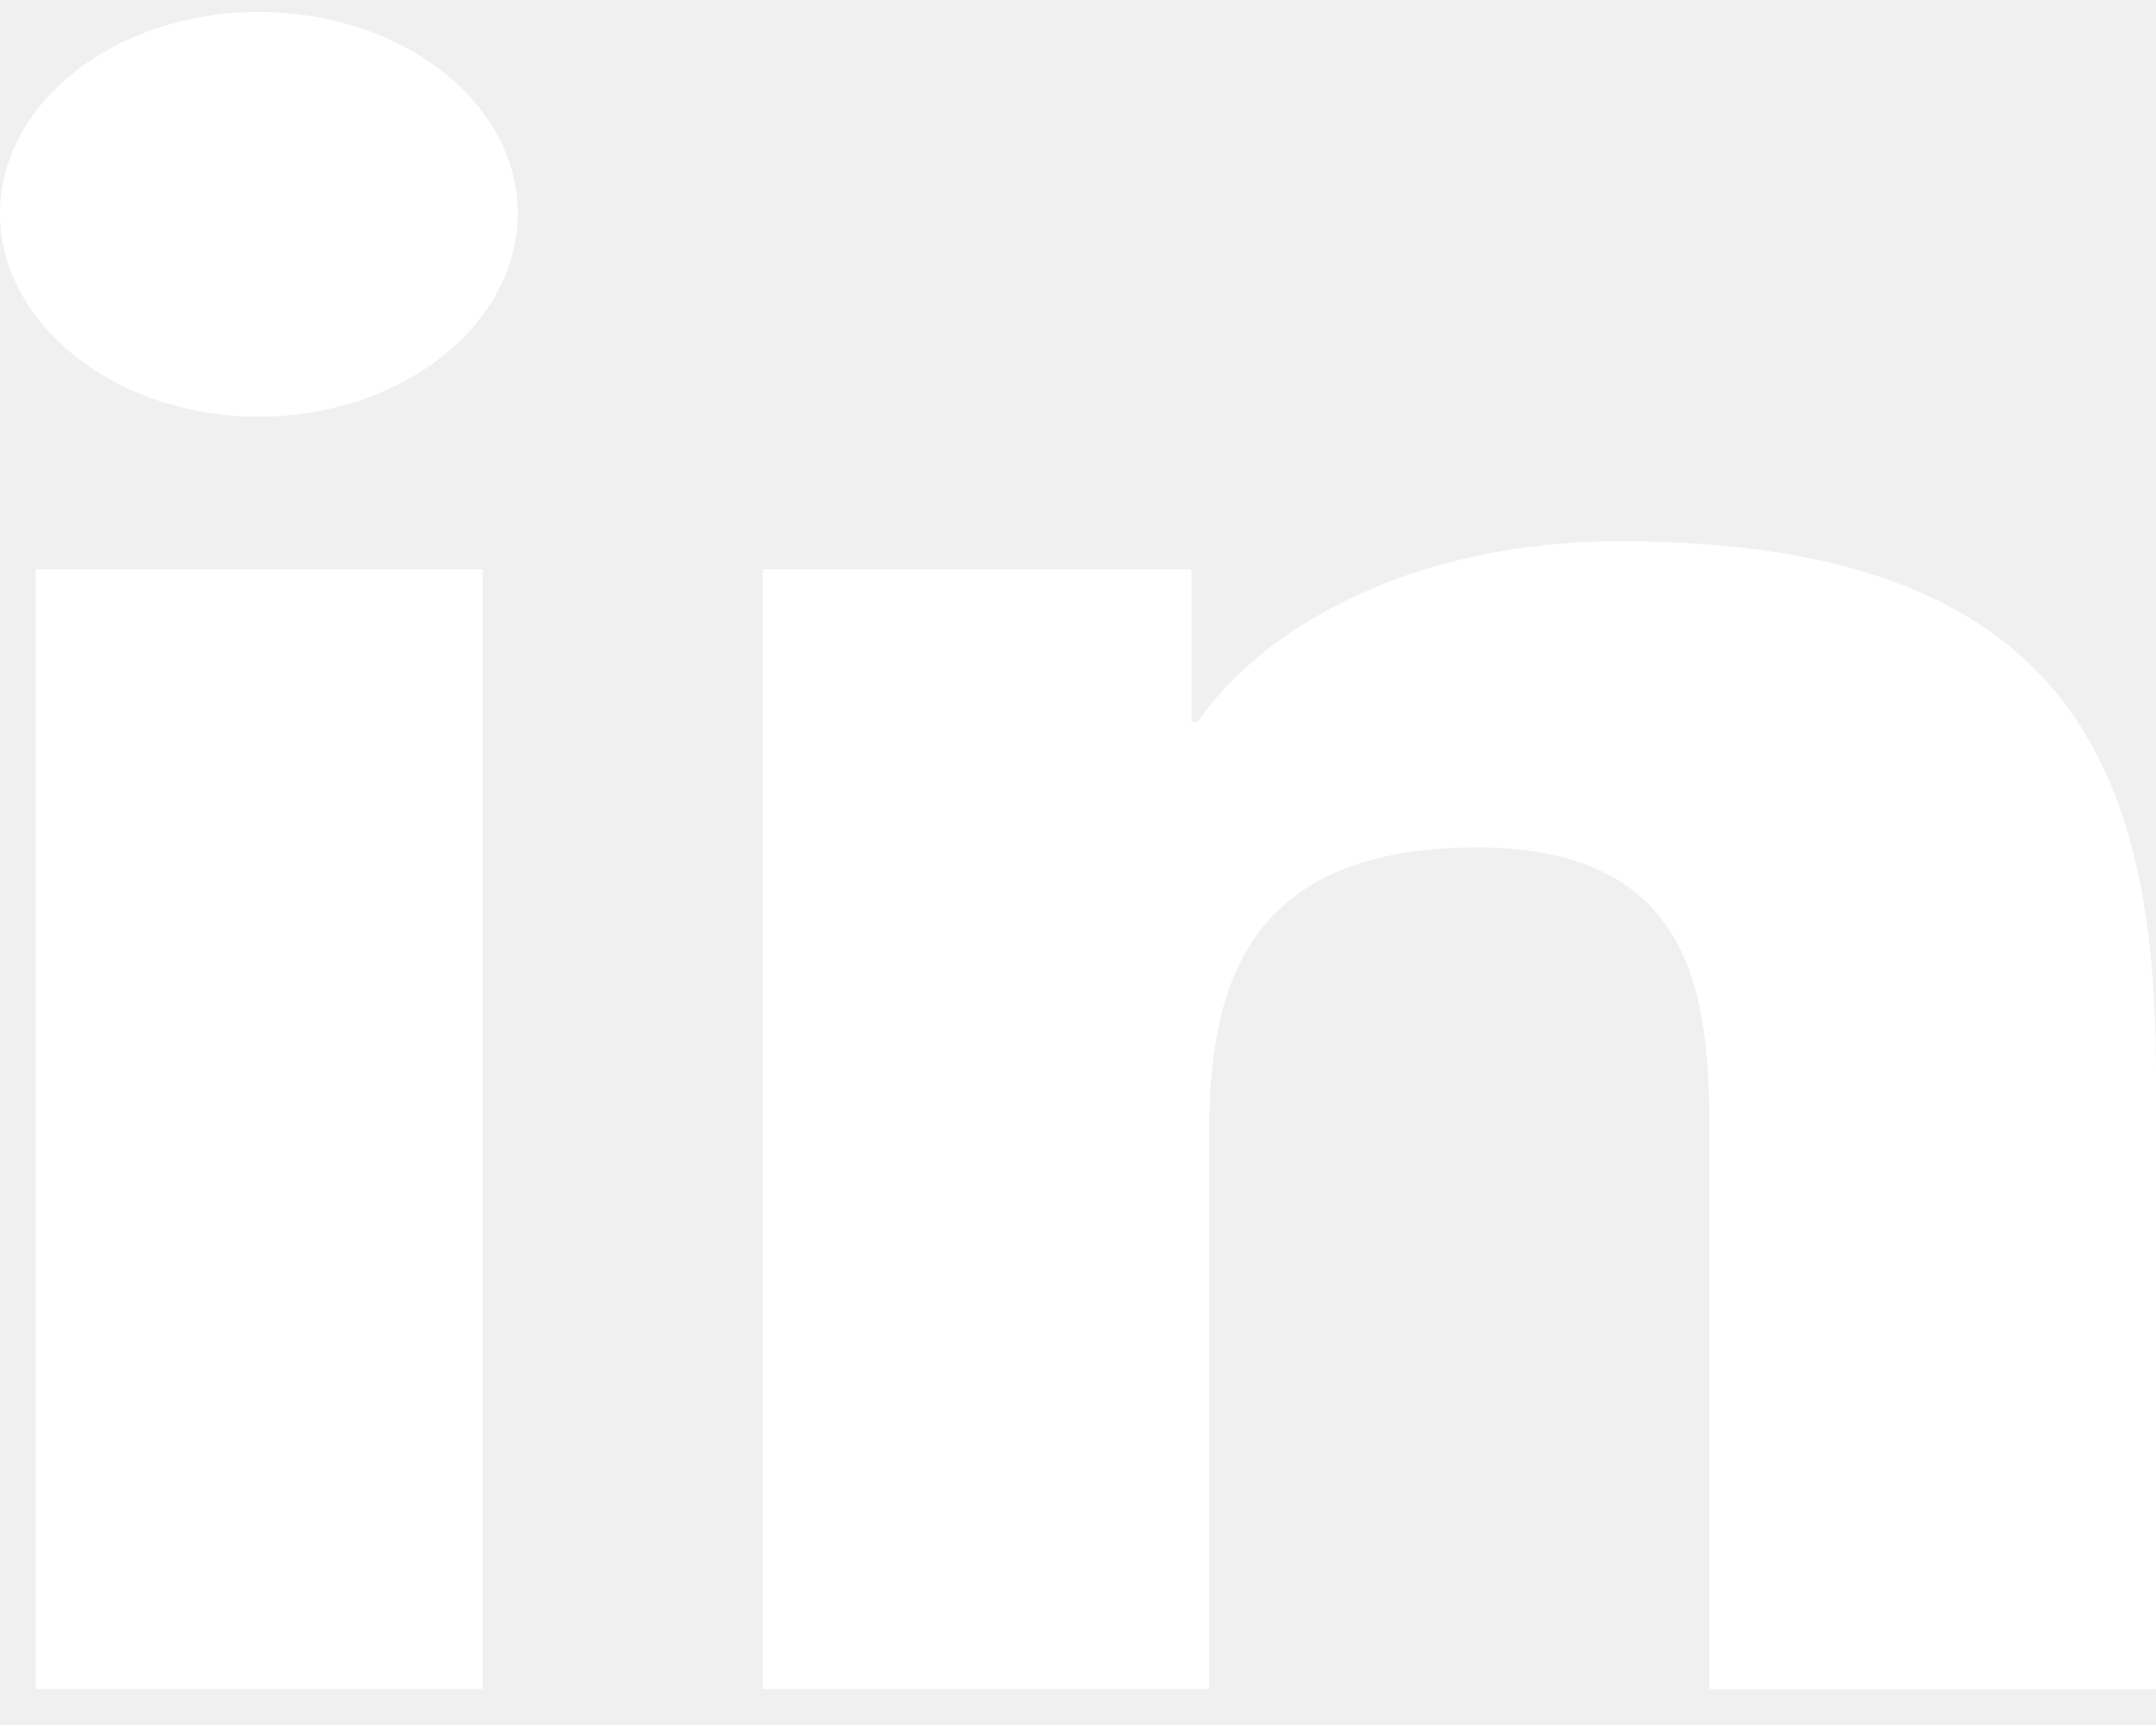
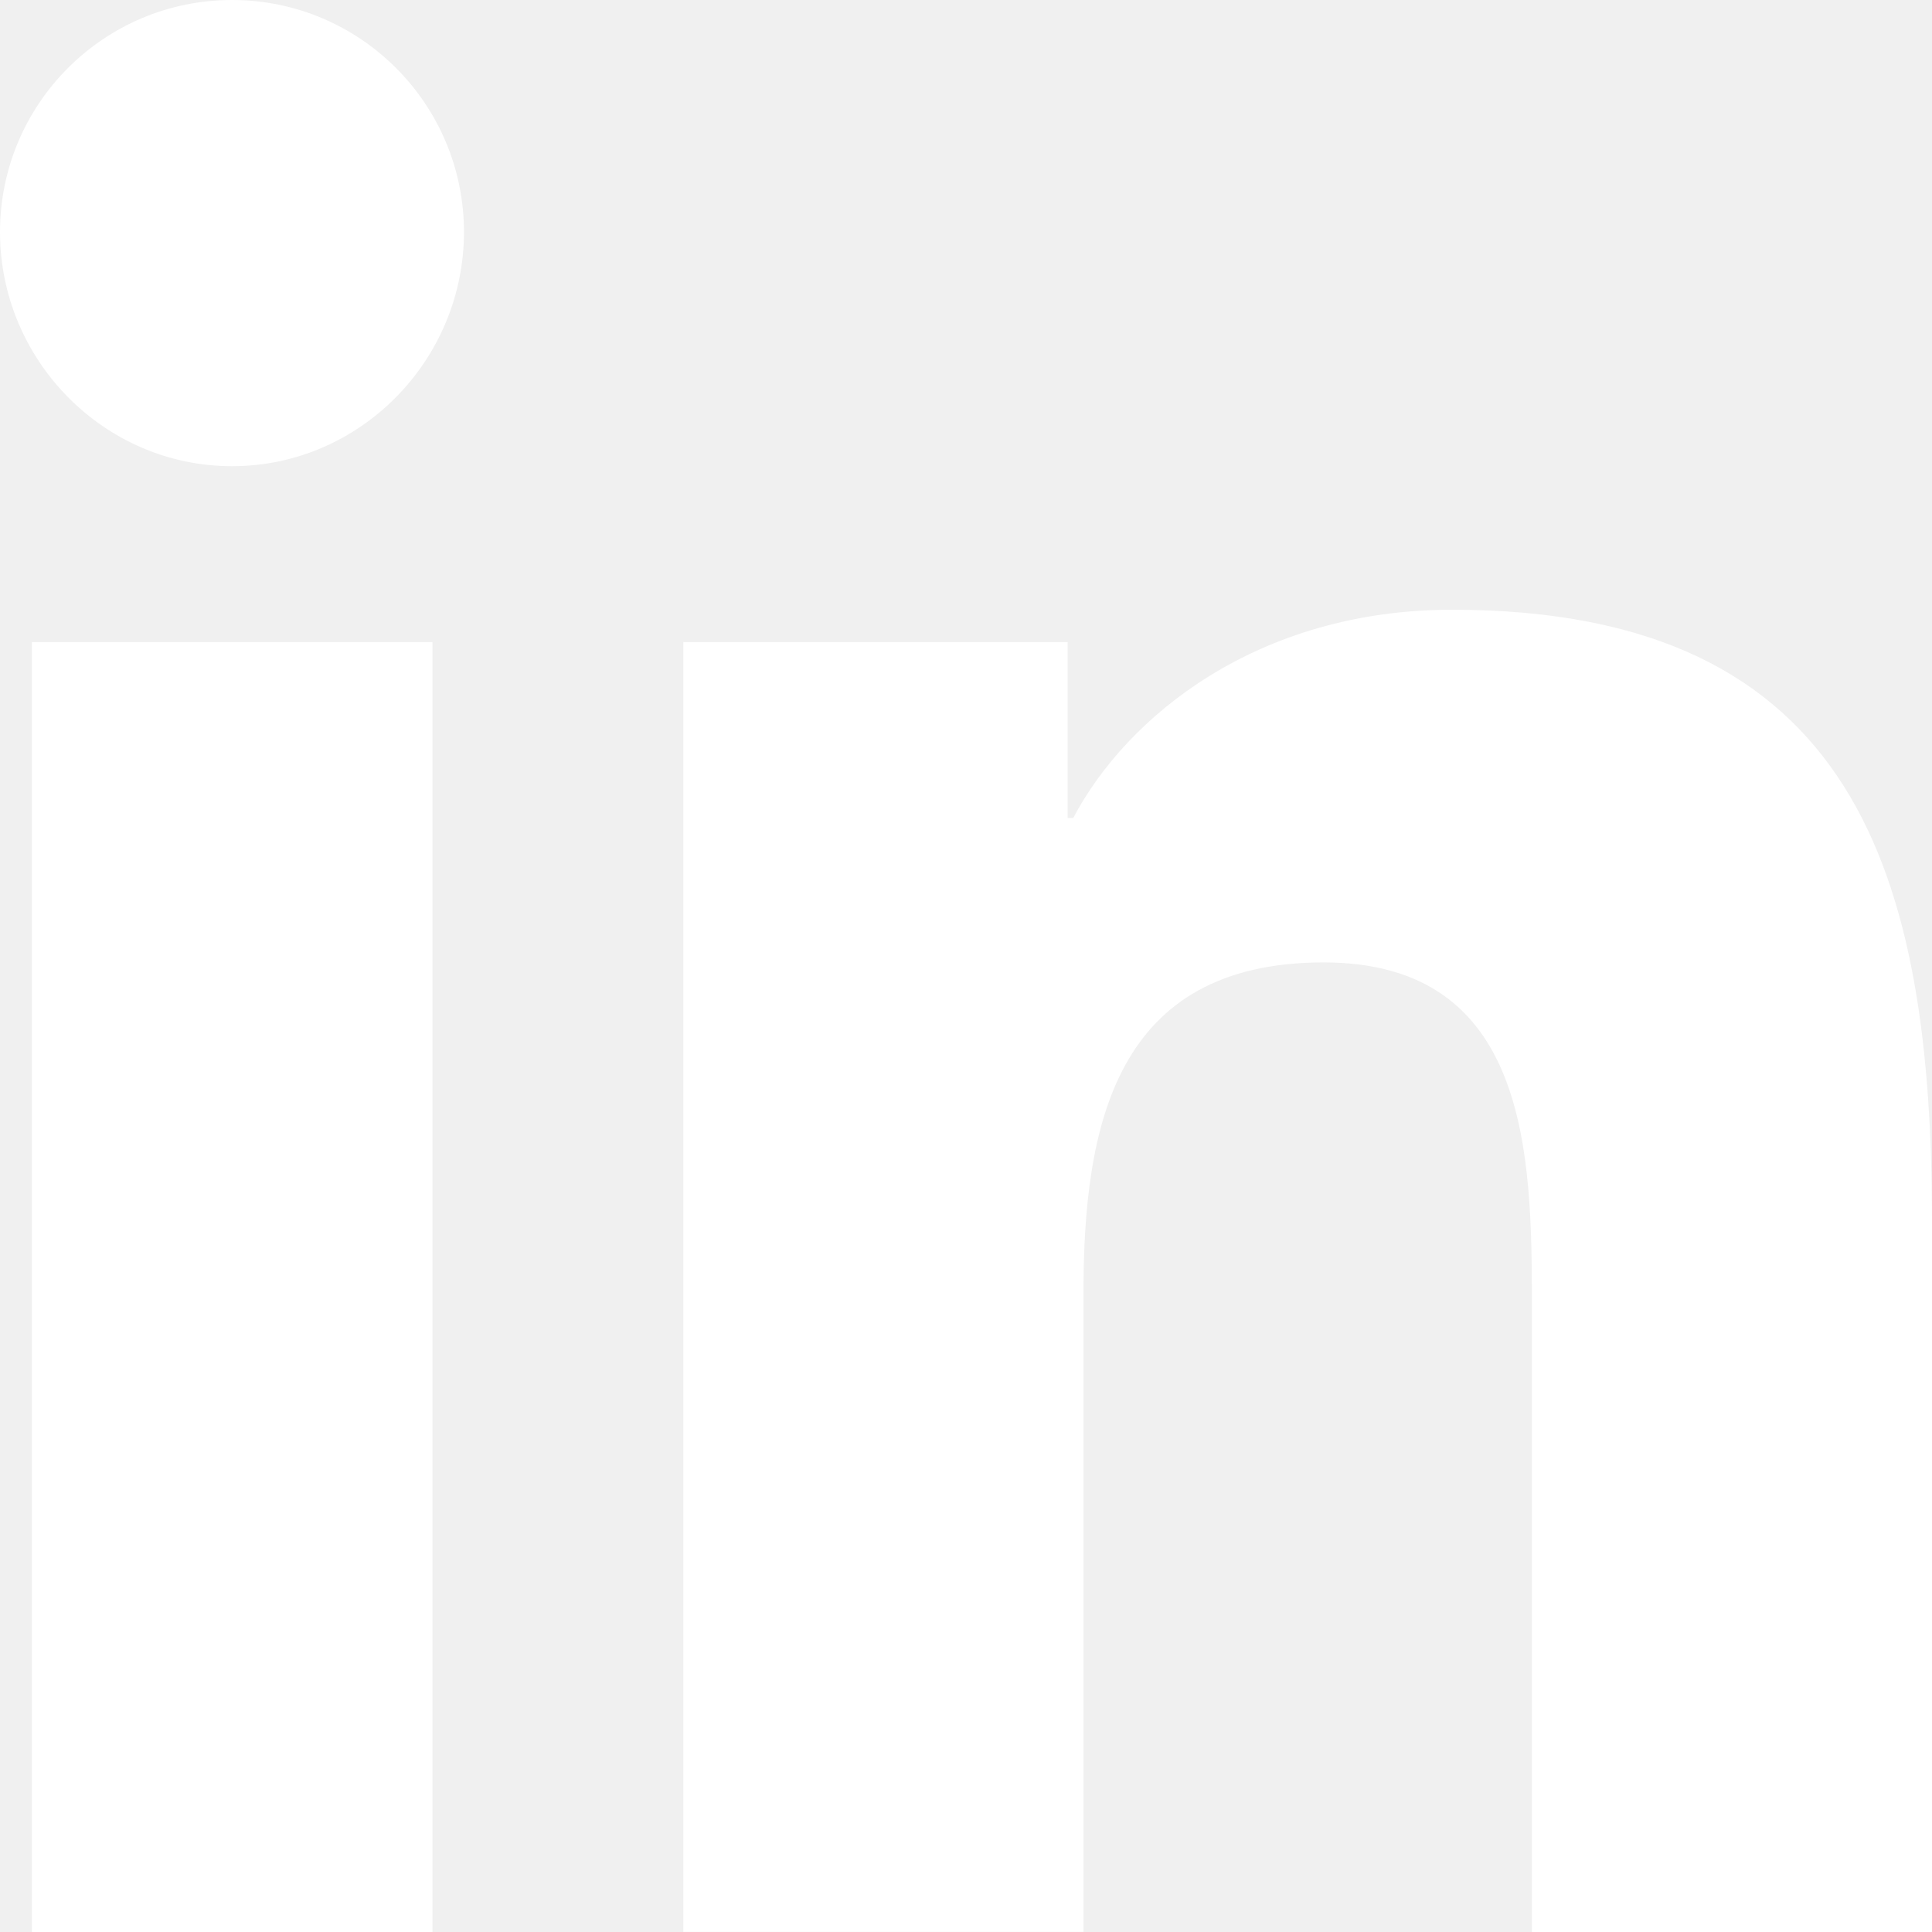
- <svg xmlns="http://www.w3.org/2000/svg" width="20" height="16" viewBox="0 0 20 16" fill="none">
+ <svg xmlns="http://www.w3.org/2000/svg" width="20" height="20" viewBox="0 0 20 20" fill="none">
  <g clip-path="url(#clip0)">
-     <path d="M19.995 15.667V15.666H20V9.961C20 7.17 19.228 5.02 15.033 5.02C13.016 5.02 11.663 5.881 11.11 6.697H11.052V5.281H7.074V15.666H11.216V10.524C11.216 9.17 11.546 7.86 13.702 7.86C15.826 7.86 15.858 9.406 15.858 10.611V15.667H19.995Z" fill="white" />
-     <path d="M0.33 5.281H4.477V15.666H0.33V5.281Z" fill="white" />
-     <path d="M2.402 0.111C1.076 0.111 0 0.948 0 1.979C0 3.01 1.076 3.865 2.402 3.865C3.728 3.865 4.803 3.01 4.803 1.979C4.803 0.948 3.727 0.111 2.402 0.111V0.111Z" fill="white" />
+     <path d="M19.995 20V19.999H20V12.664C20 9.076 19.228 6.312 15.033 6.312C13.016 6.312 11.663 7.418 11.11 8.468H11.052V6.647H7.074V19.999H11.216V13.388C11.216 11.647 11.546 9.963 13.702 9.963C15.826 9.963 15.858 11.95 15.858 13.499V20H19.995Z" fill="white" />
+     <path d="M0.33 6.647H4.477V20H0.33V6.647Z" fill="white" />
+     <path d="M2.402 0C1.076 0 0 1.076 0 2.402C0 3.728 1.076 4.826 2.402 4.826C3.728 4.826 4.803 3.728 4.803 2.402C4.803 1.076 3.727 0 2.402 0V0Z" fill="white" />
  </g>
  <defs>
    <clipPath id="clip0">
-       <rect width="20" height="15.556" fill="white" transform="translate(0 0.111084)" />
+       <rect width="20" height="20" fill="white" />
    </clipPath>
  </defs>
</svg>
